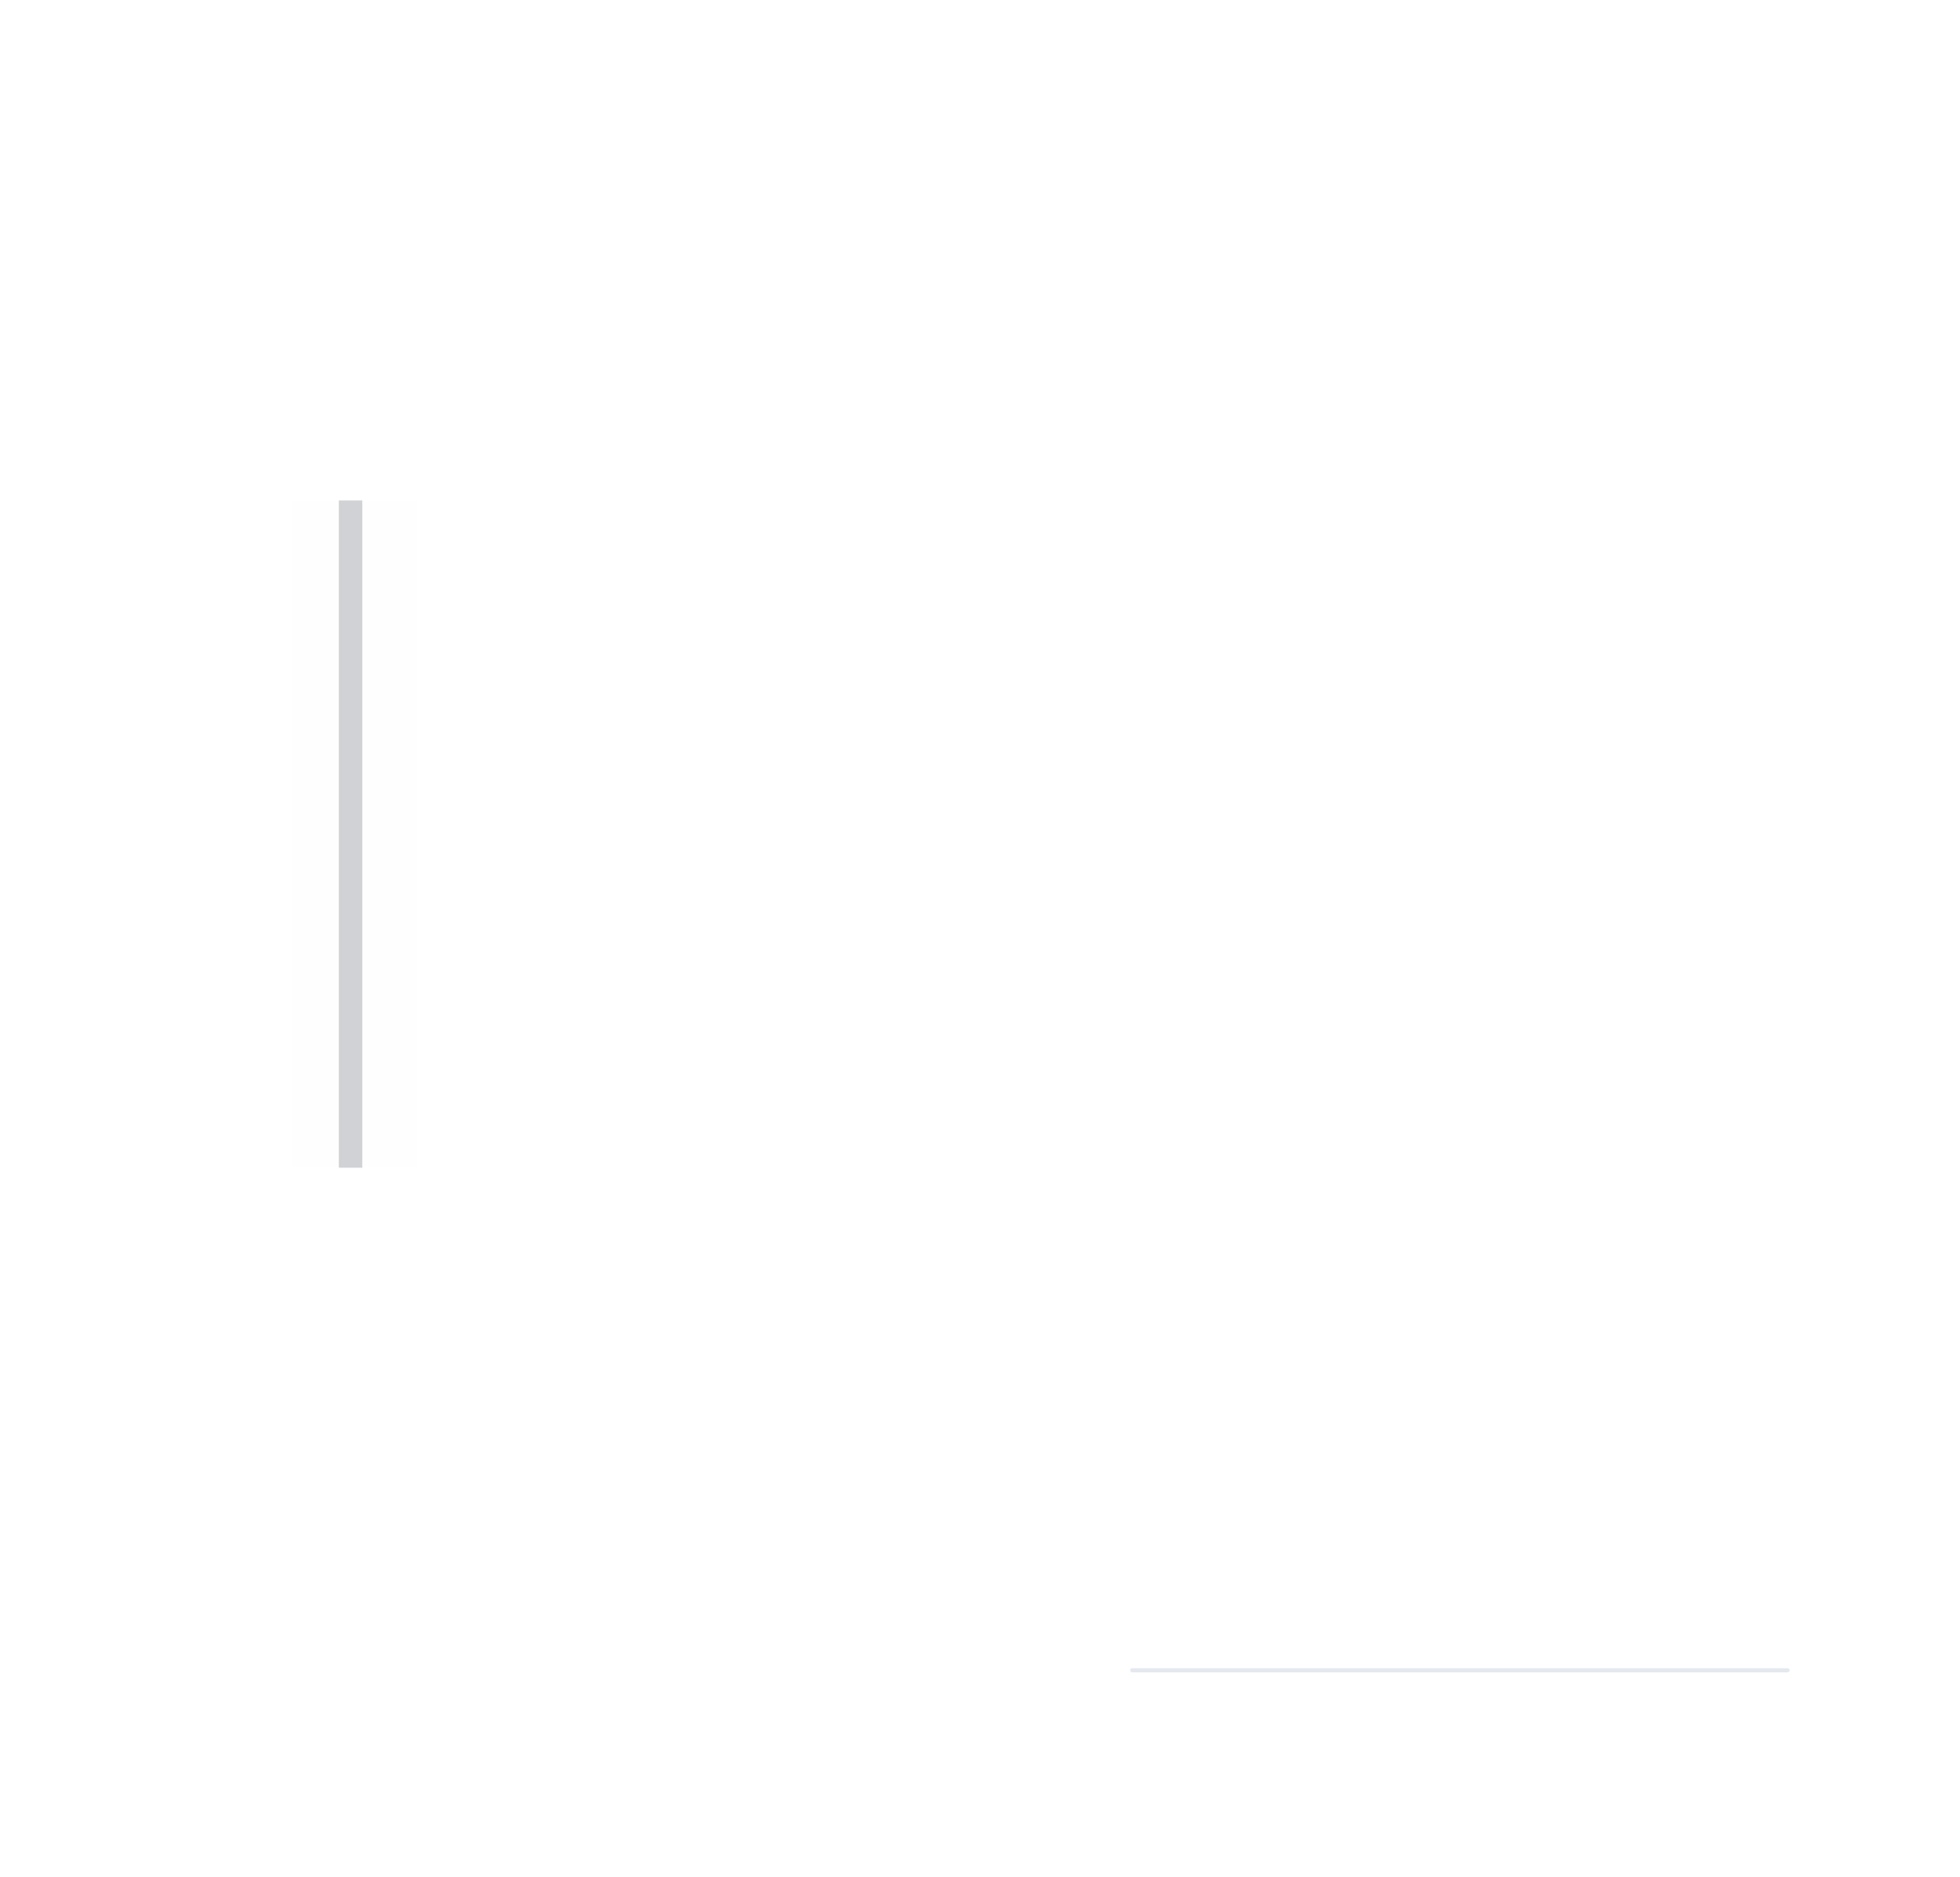
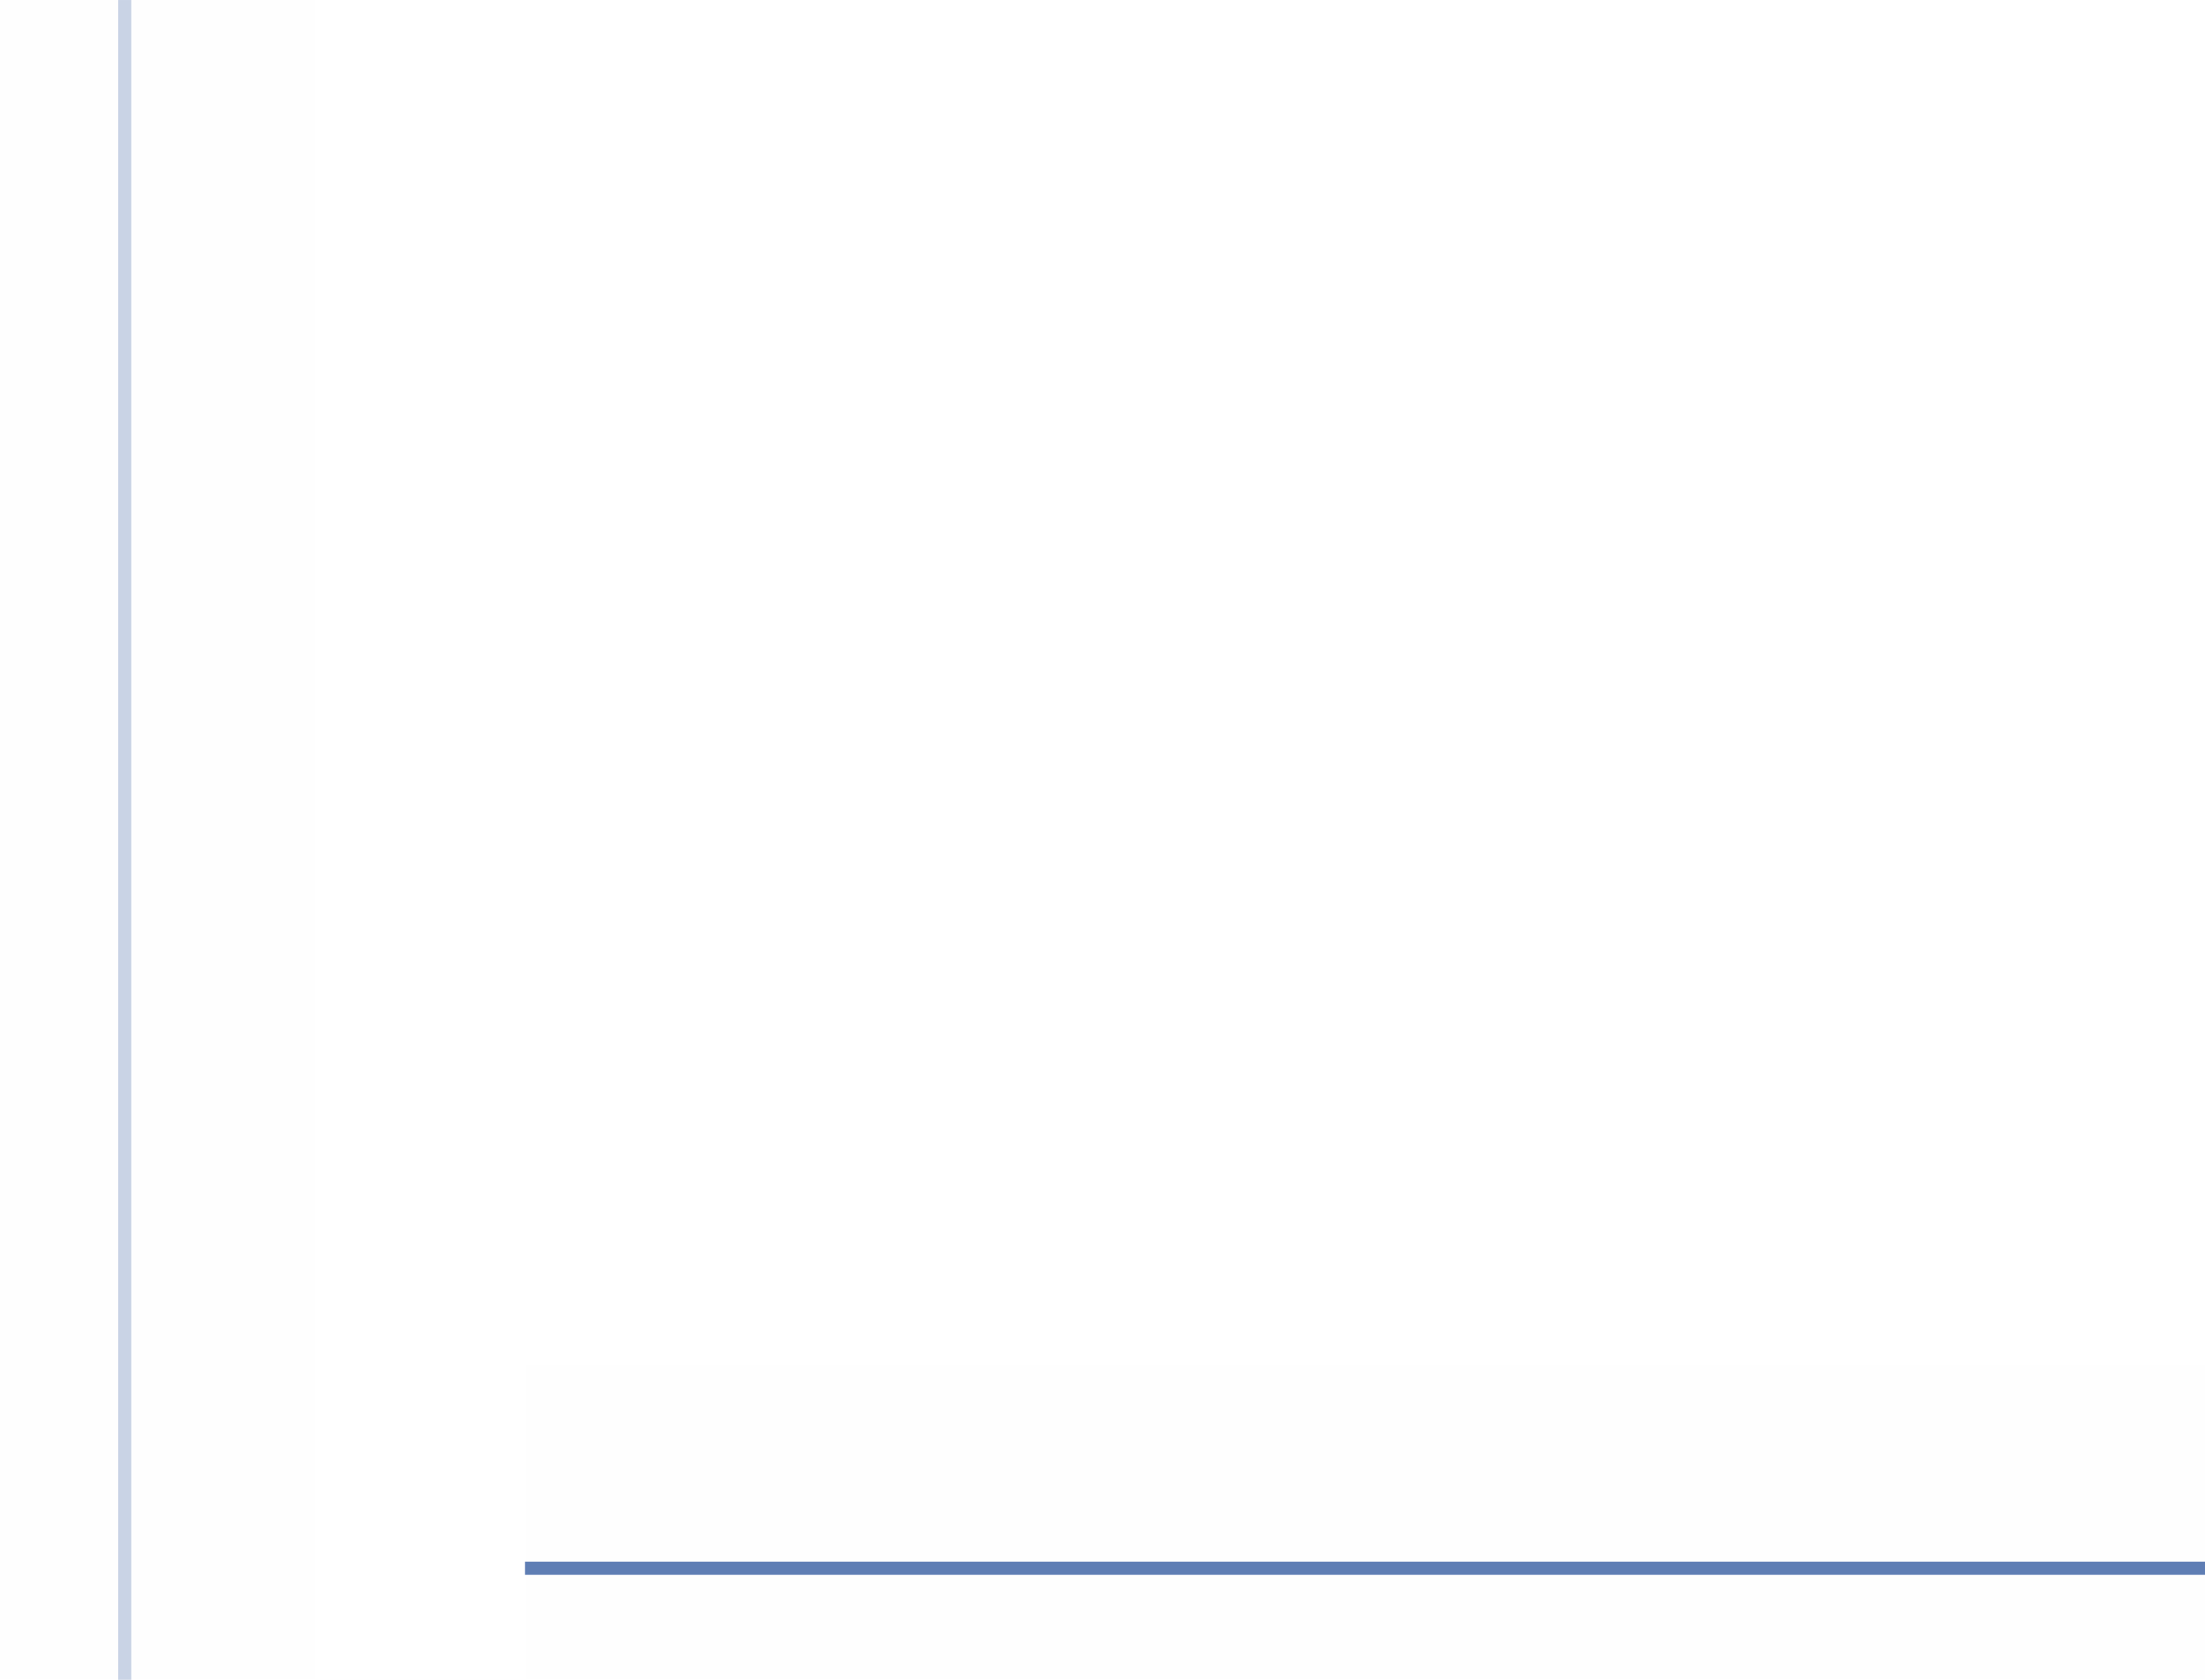
- <svg xmlns="http://www.w3.org/2000/svg" width="47" height="45" id="svg2" version="1.0">
+ <svg xmlns="http://www.w3.org/2000/svg" width="21" height="16" id="svg" version="1.0">
  <defs id="defs4">
-     <style id="current-color-scheme" type="text/css">.ColorScheme-Highlight { color:#556fa6; }
- .ColorScheme-Text { color:#31363b; }
- .ColorScheme-Background { color:#565d8a; }
- .ColorScheme-ViewText { color:#31363b; }
- .ColorScheme-ViewBackground { color:#fcfcfc; }
- .ColorScheme-ViewHover { color:#3daee9; }
- .ColorScheme-ViewFocus { color:#3daee9; }
- .ColorScheme-ButtonText { color:#31363b; }
- .ColorScheme-ButtonBackground { color:#eff0f1; }
- .ColorScheme-ButtonHover { color:#3daee9; }
- .ColorScheme-ButtonFocus { color:#3daee9; }
- </style>
+     <style id="current-color-scheme" type="text/css">      .ColorScheme-Text {
+         color:#31363b;
+       }
+       .ColorScheme-Background{
+         color:#eff0f1;
+       }
+       .ColorScheme-ViewText {
+         color:#31363b;
+       }
+       .ColorScheme-ViewBackground{
+         color:#fcfcfc;
+       }
+       .ColorScheme-ViewHover {
+         color:#3daee9;
+       }
+       .ColorScheme-ViewFocus{
+         color:#3daee9;
+       }
+       .ColorScheme-ButtonText {
+         color:#31363b;
+       }
+       .ColorScheme-ButtonBackground{
+         color:#eff0f1;
+       }
+       .ColorScheme-ButtonHover {
+         color:#3daee9;
+       }
+       .ColorScheme-ButtonFocus{
+         color:#3daee9;
+       }</style>
  </defs>
-   <g id="layer1" transform="translate(-28,-14)">
-     <g id="horizontal-line" transform="matrix(0.3960637,0,0,1,40.8641,-4.32902)">
-       <path class="ColorScheme-Text" id="path3767" d="M 76.089,56.529 H 35.691 v 1 h 40.398 z" style="color:#31363b;opacity:0.01;fill:#c0c8d8;fill-opacity:0.2;stroke:none;stroke-width:0.58" />
-       <path class="ColorScheme-Background" id="path929" d="m 75.691,58.329 h -40 v 0.2 h 40 z" style="color:#eff0f1;opacity:0.01;fill:#eff0f1;fill-opacity:0.01;stroke-width:0.73" />
-       <path class="ColorScheme-Text" id="path3787" d="M 75.711,58.329 H 36.07 c -0.168,0 -0.168,0.1 10e-7,0.1 h 39.64 c 0.227,0 0.228,-0.1 9.4e-4,-0.1 z" style="color:#31363b;opacity:1;fill:#8191b1;fill-opacity:0.2;stroke-width:0.519" />
+   <g id="layer1" transform="translate(-39,-14)">
+     <g id="vertical-line" transform="matrix(0.9999991,0,0,0.4,6.031278,8.5625)">
+       <path style="color:#31363b;opacity:0.01;fill:currentColor;fill-opacity:0.3;stroke:none" d="m 32.969,13.594 v 40 h 3 v -40 z" id="path2993" class="ColorScheme-Text" />
+       <path class="ColorScheme-Text" id="path2998" d="m 34.094,13.594 v 40 h 0.125 v -40 z" style="opacity:1;fill:#4e70ac;fill-opacity:0.3;stroke-width:0.177" />
    </g>
-     <g id="vertical-line" transform="matrix(0.9999991,0,0,0.4,2.031281,20.5625)">
-       <path style="color:#31363b;opacity:0.01;fill:currentColor;fill-opacity:0.3;stroke:none" d="m 32.969,13.594 v 40 h 3 v -40 z" id="path2993" class="ColorScheme-Text" />
-       <path class="ColorScheme-Text" id="path2998" d="m 34.094,13.594 v 40 h 0.563 v -40 z" style="color:#31363b;opacity:0.2;fill:#1e2431;fill-opacity:1;stroke-width:0.375" />
+     <g id="horizontal-line" transform="matrix(0.4,0,0,1,29.72361,-28.52902)">
+       <path class="ColorScheme-Text" id="path3767" d="m 75.691,55.529 h -40 v 3 h 40 z" style="color:#31363b;opacity:0.01;fill:currentColor;fill-opacity:0.3;stroke:none" />
+       <path class="ColorScheme-Text" id="path3787" d="m 75.691,57.529 h -40 v -0.125 h 40 z" style="opacity:1;fill:#4e70ac;fill-opacity:0.9;stroke-width:0.577" />
    </g>
  </g>
</svg>
